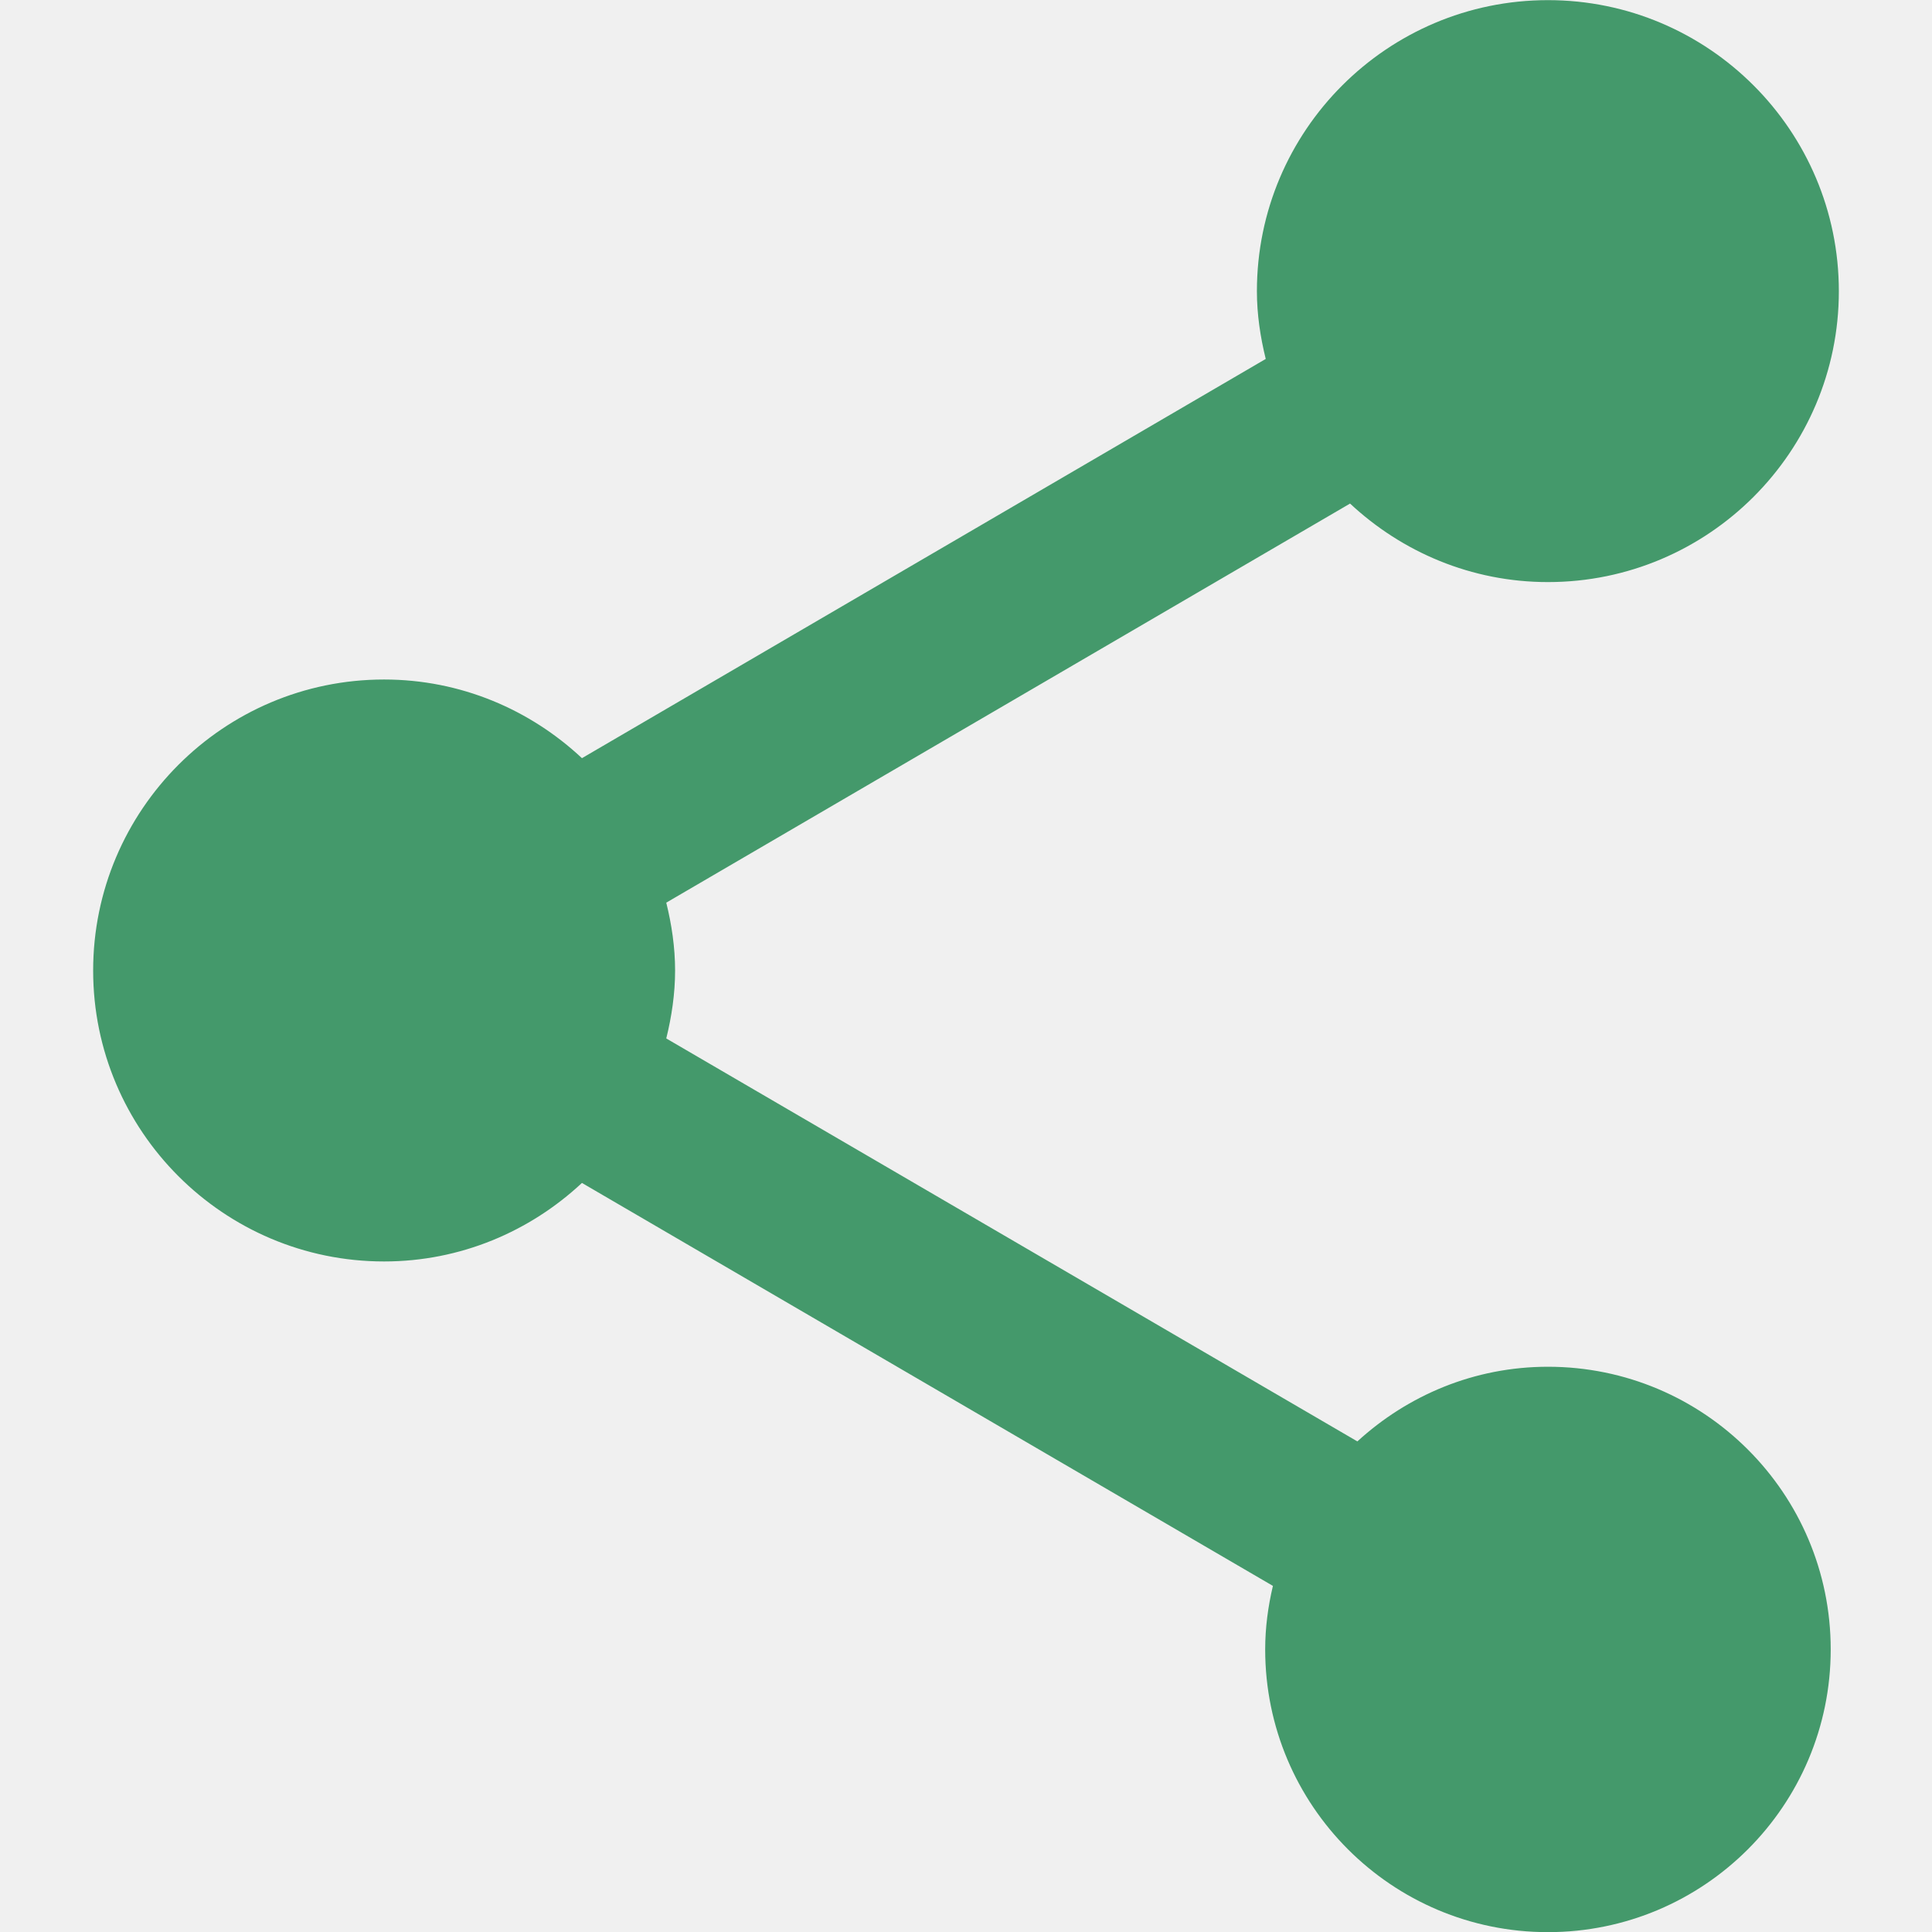
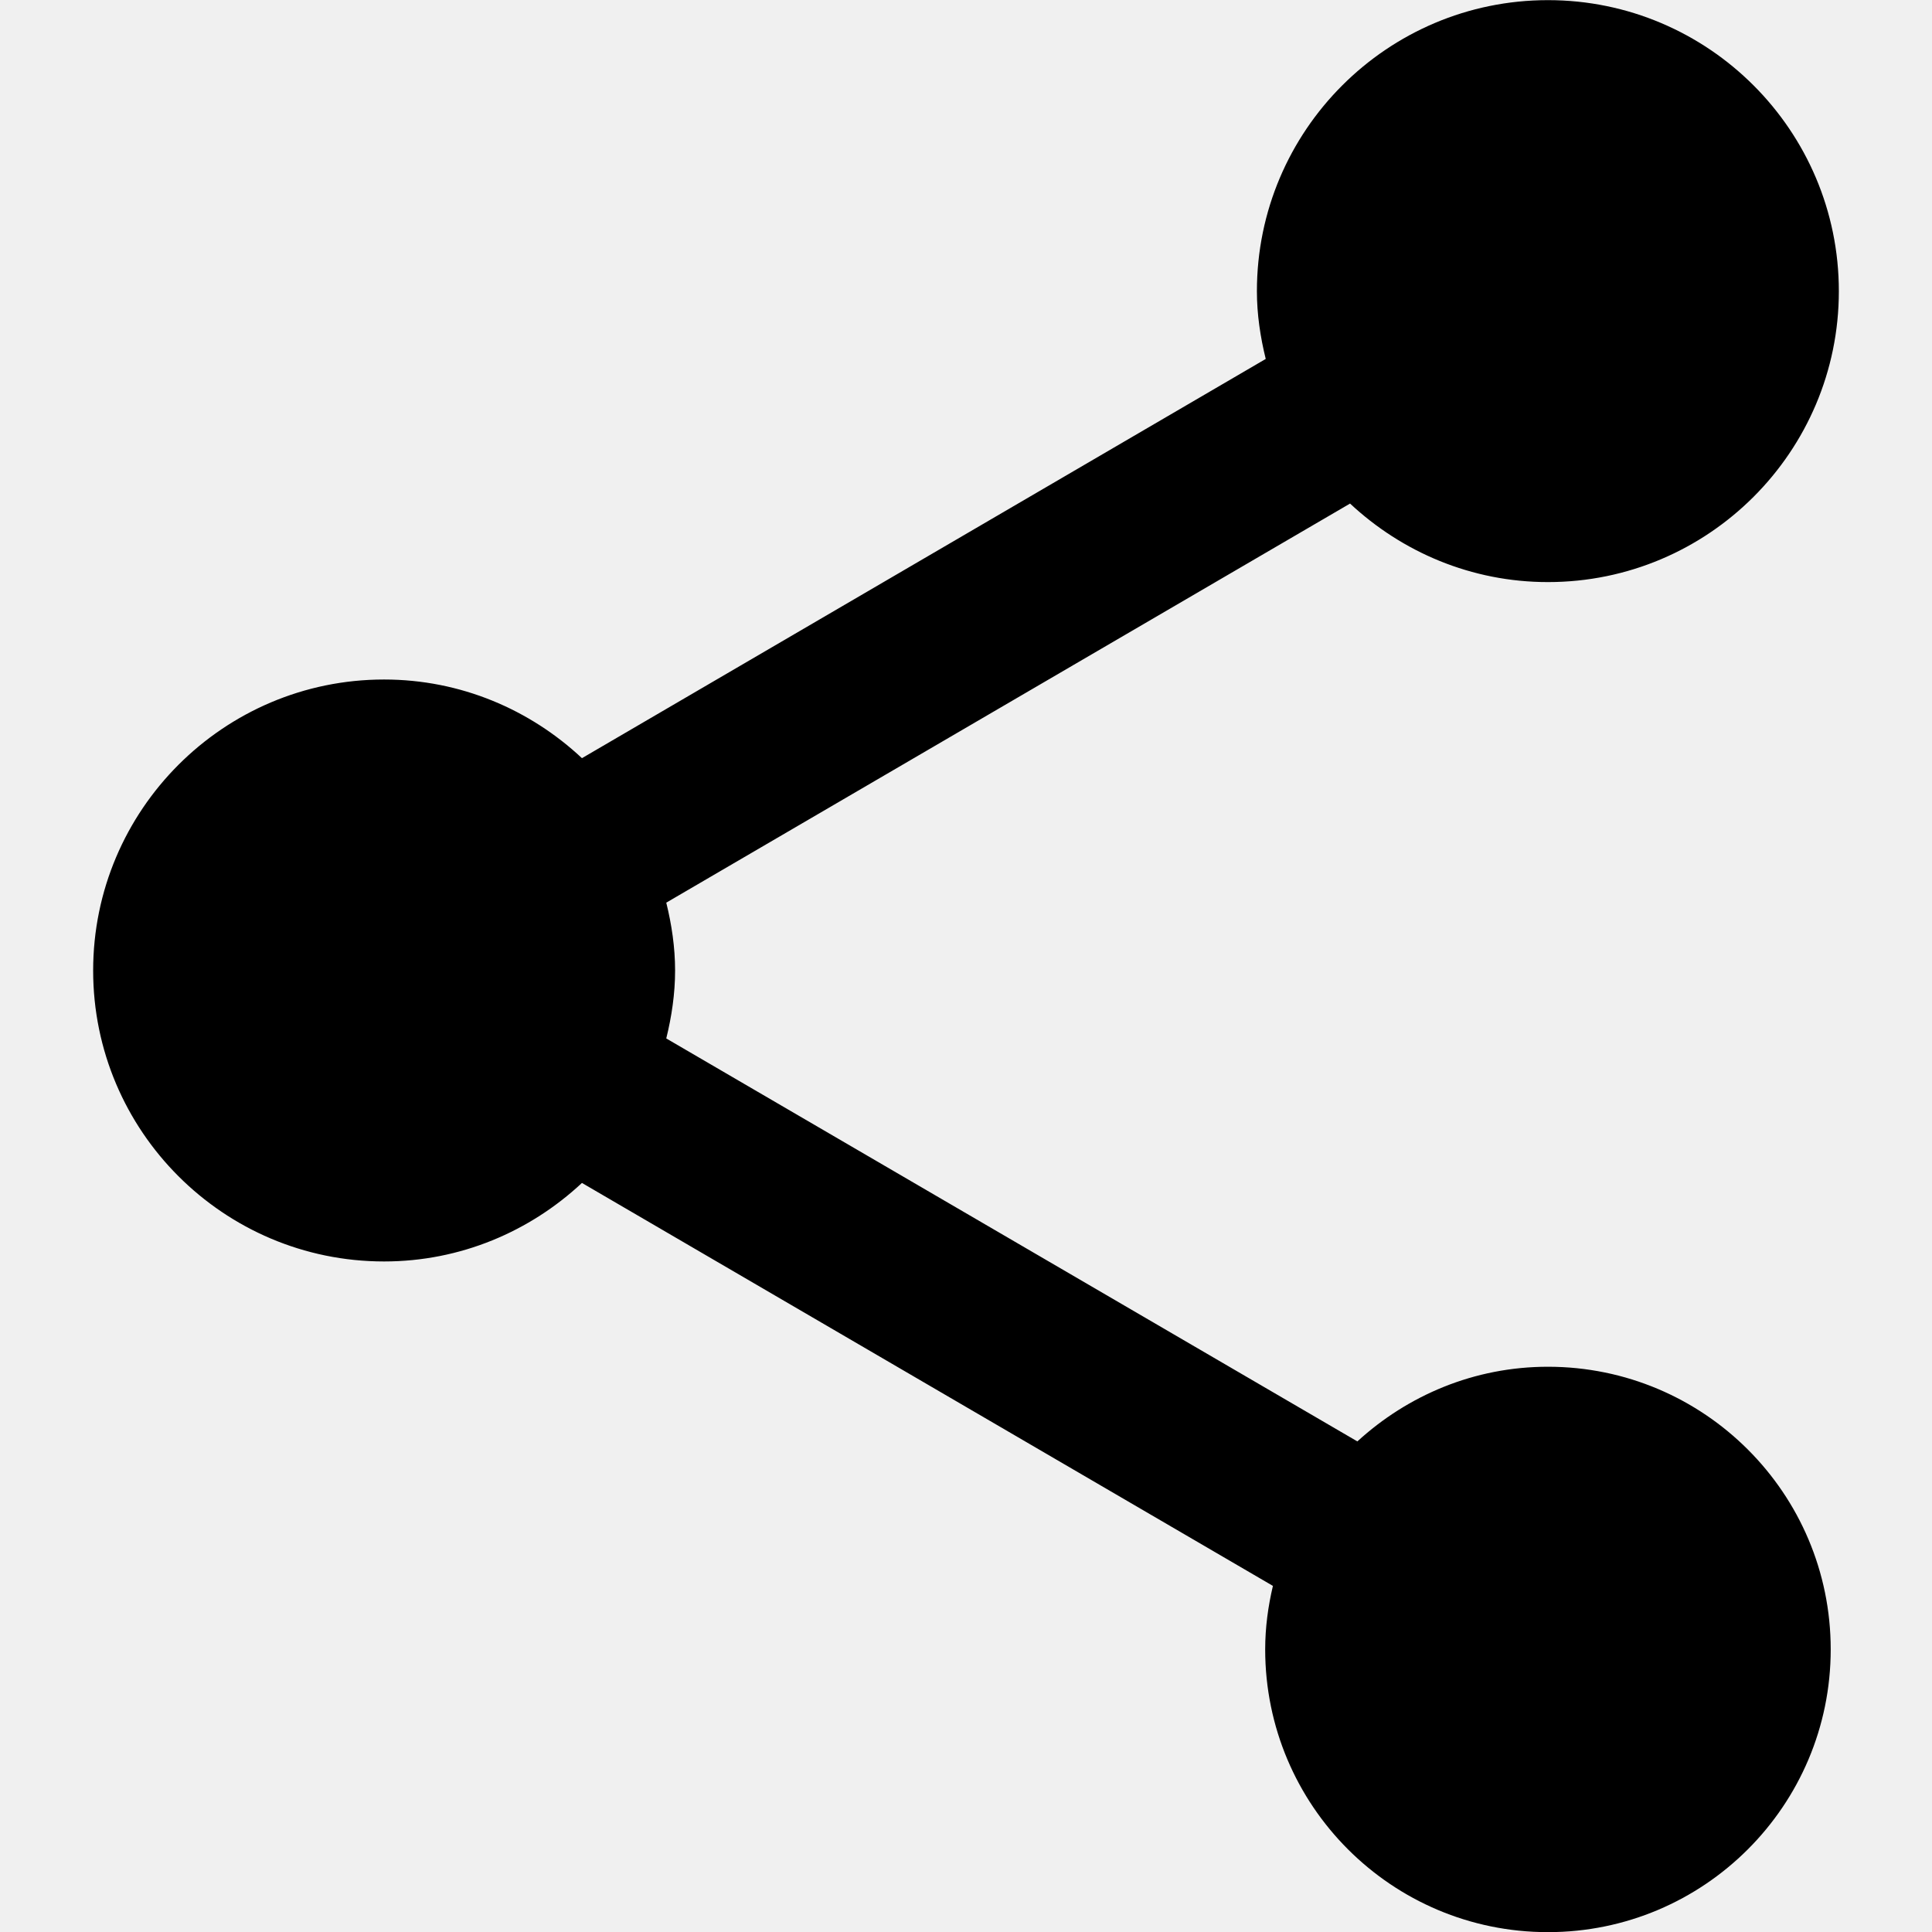
<svg xmlns="http://www.w3.org/2000/svg" width="14" height="14" viewBox="0 0 14 14" fill="none">
  <g id="share 1" clip-path="url(#clip0_2_8871)">
    <g id="Group">
      <g id="Group_2">
-         <path id="Vector" d="M11.217 9.904C10.683 9.904 10.201 10.111 9.836 10.445L4.828 7.525C4.867 7.367 4.892 7.201 4.892 7.033C4.892 6.864 4.867 6.699 4.828 6.541L9.783 3.649C10.159 4 10.662 4.218 11.217 4.218C12.38 4.218 13.325 3.273 13.325 2.11C13.325 0.946 12.38 0.001 11.217 0.001C10.054 0.001 9.108 0.946 9.108 2.11C9.108 2.278 9.133 2.443 9.172 2.601L4.217 5.494C3.841 5.142 3.338 4.924 2.783 4.924C1.62 4.924 0.675 5.87 0.675 7.033C0.675 8.196 1.62 9.141 2.783 9.141C3.338 9.141 3.841 8.923 4.217 8.572L9.224 11.492C9.189 11.64 9.168 11.794 9.168 11.952C9.168 13.084 10.085 14.001 11.217 14.001C12.348 14.001 13.266 13.084 13.266 11.952C13.266 10.821 12.348 9.904 11.217 9.904Z" fill="#44996B" />
+         <path id="Vector" d="M11.217 9.904C10.683 9.904 10.201 10.111 9.836 10.445L4.828 7.525C4.867 7.367 4.892 7.201 4.892 7.033C4.892 6.864 4.867 6.699 4.828 6.541L9.783 3.649C10.159 4 10.662 4.218 11.217 4.218C12.38 4.218 13.325 3.273 13.325 2.11C13.325 0.946 12.38 0.001 11.217 0.001C10.054 0.001 9.108 0.946 9.108 2.11C9.108 2.278 9.133 2.443 9.172 2.601L4.217 5.494C3.841 5.142 3.338 4.924 2.783 4.924C1.62 4.924 0.675 5.87 0.675 7.033C0.675 8.196 1.62 9.141 2.783 9.141C3.338 9.141 3.841 8.923 4.217 8.572L9.224 11.492C9.189 11.64 9.168 11.794 9.168 11.952C9.168 13.084 10.085 14.001 11.217 14.001C12.348 14.001 13.266 13.084 13.266 11.952C13.266 10.821 12.348 9.904 11.217 9.904Z" fill="currentColor" />
      </g>
    </g>
  </g>
  <defs>
    <clipPath id="clip0_2_8871">
      <rect width="14" height="14" fill="white" />
    </clipPath>
  </defs>
</svg>
